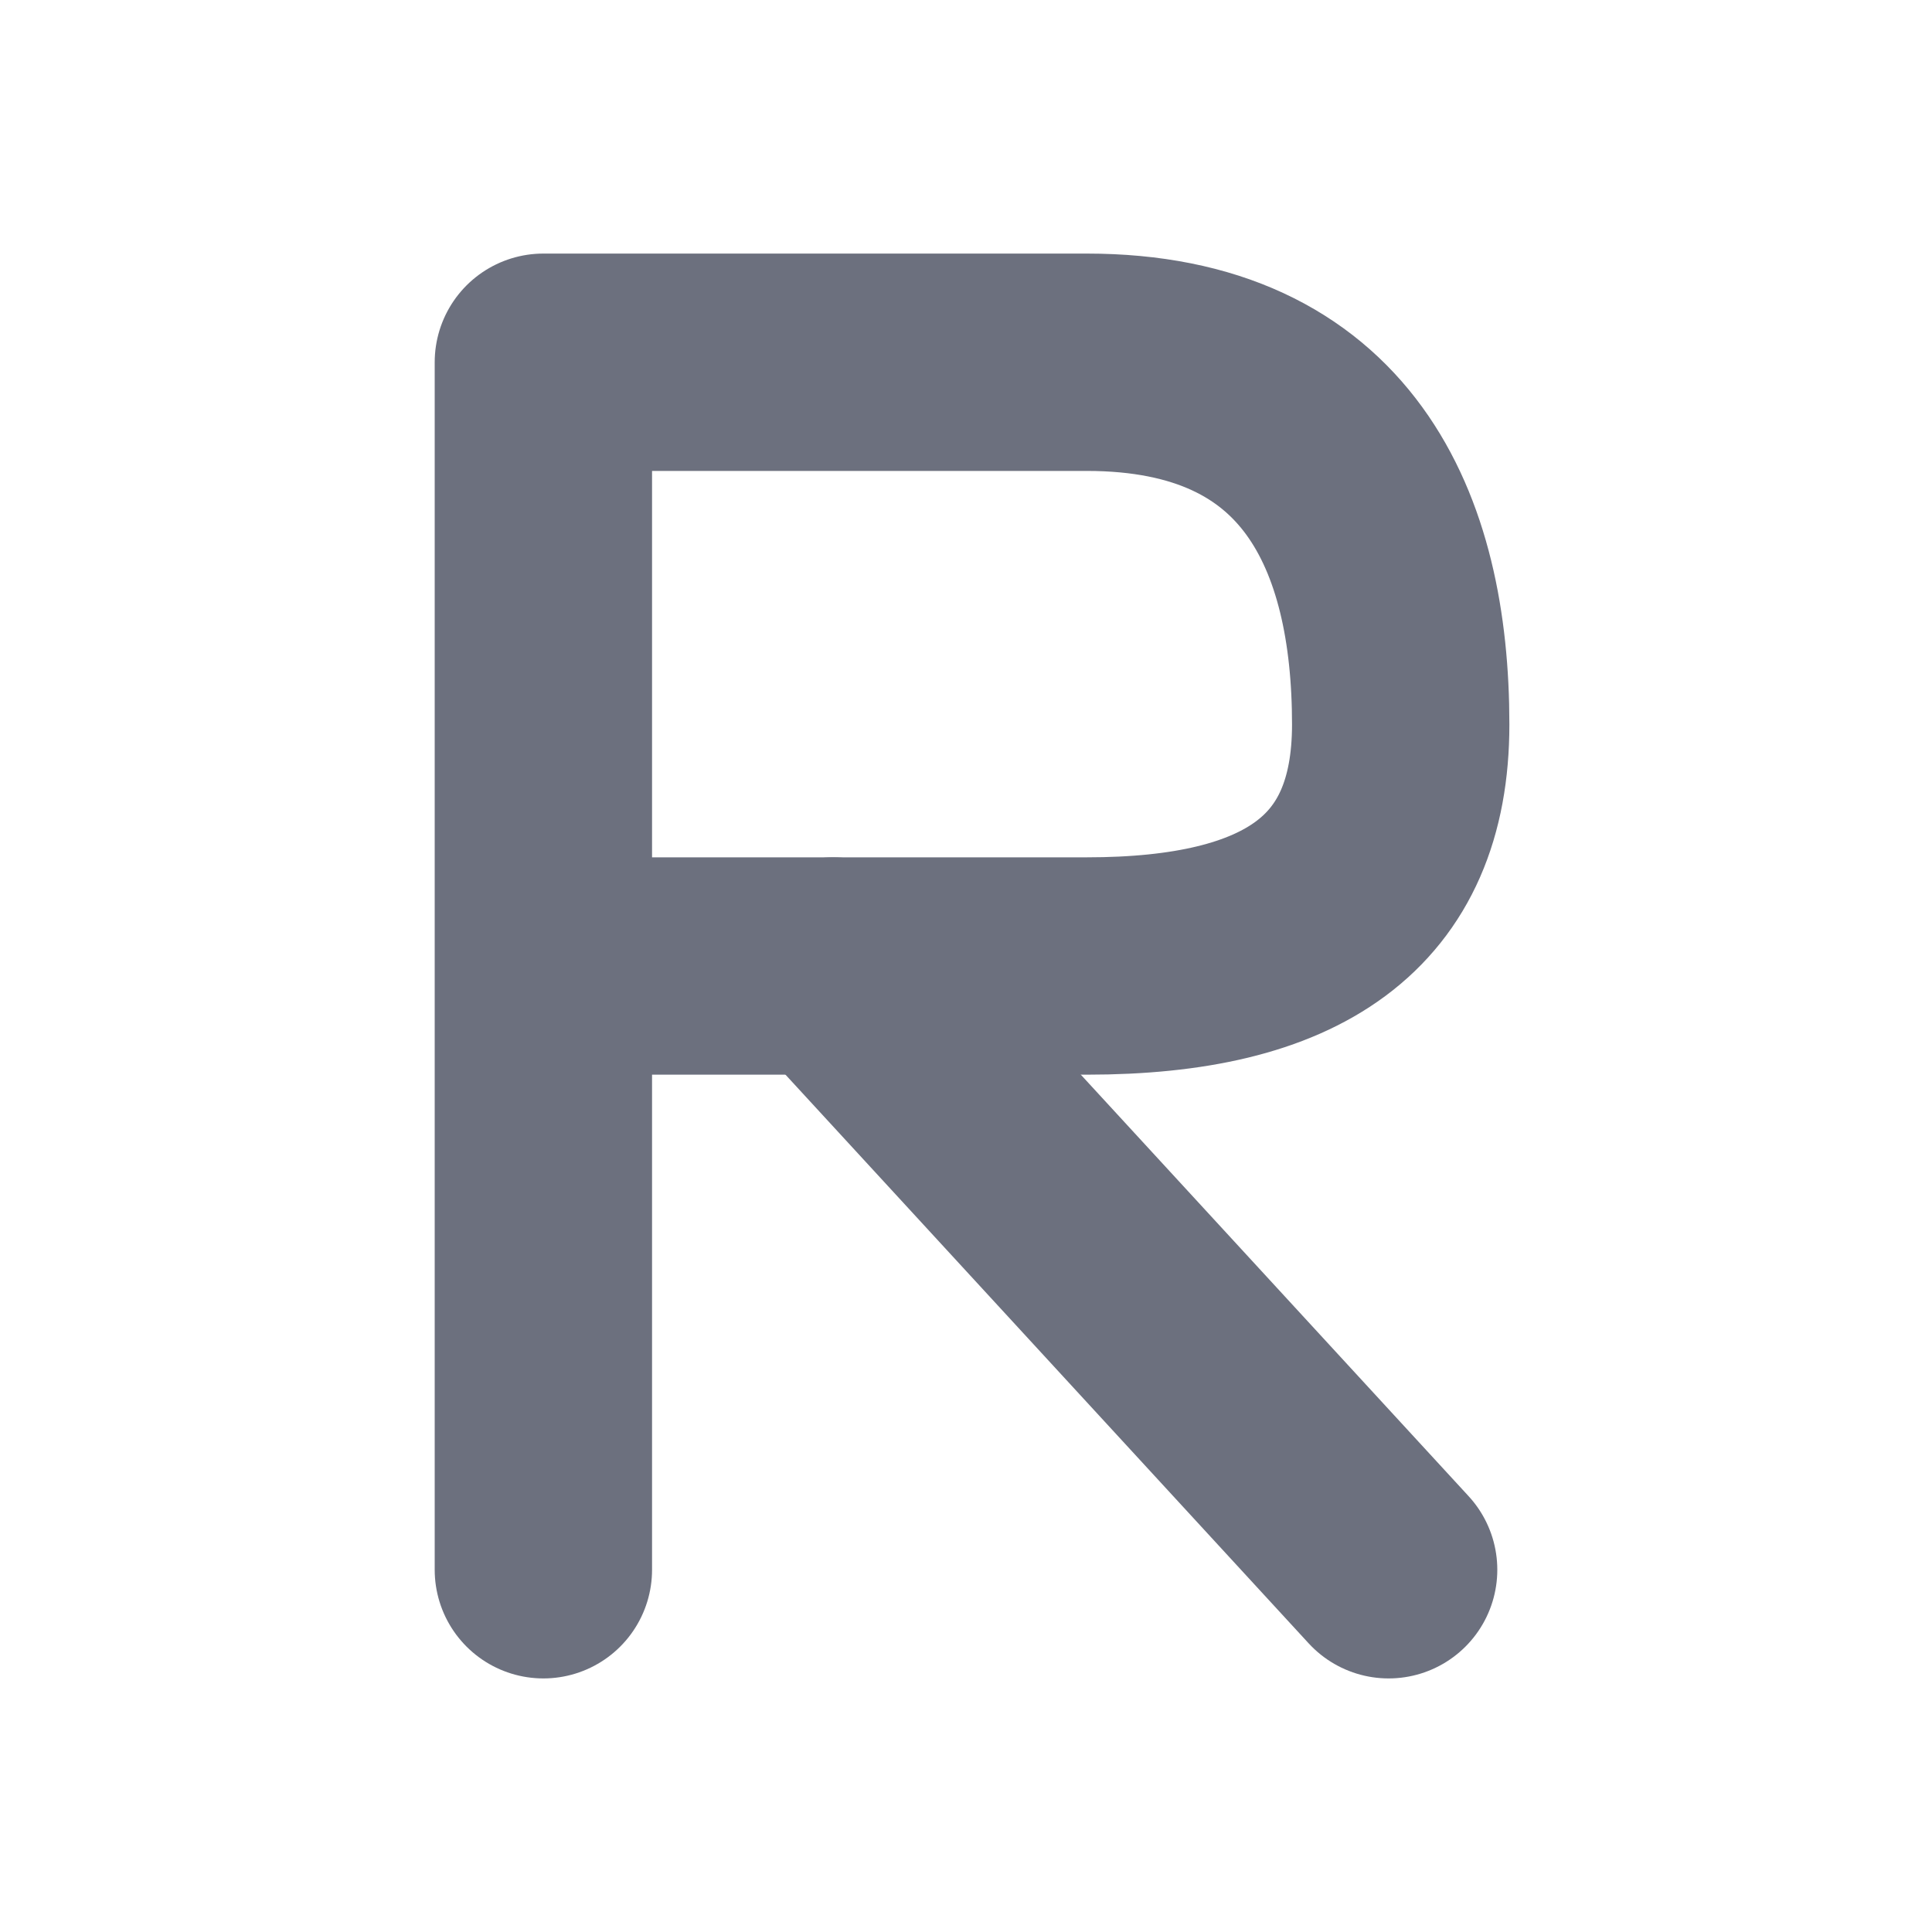
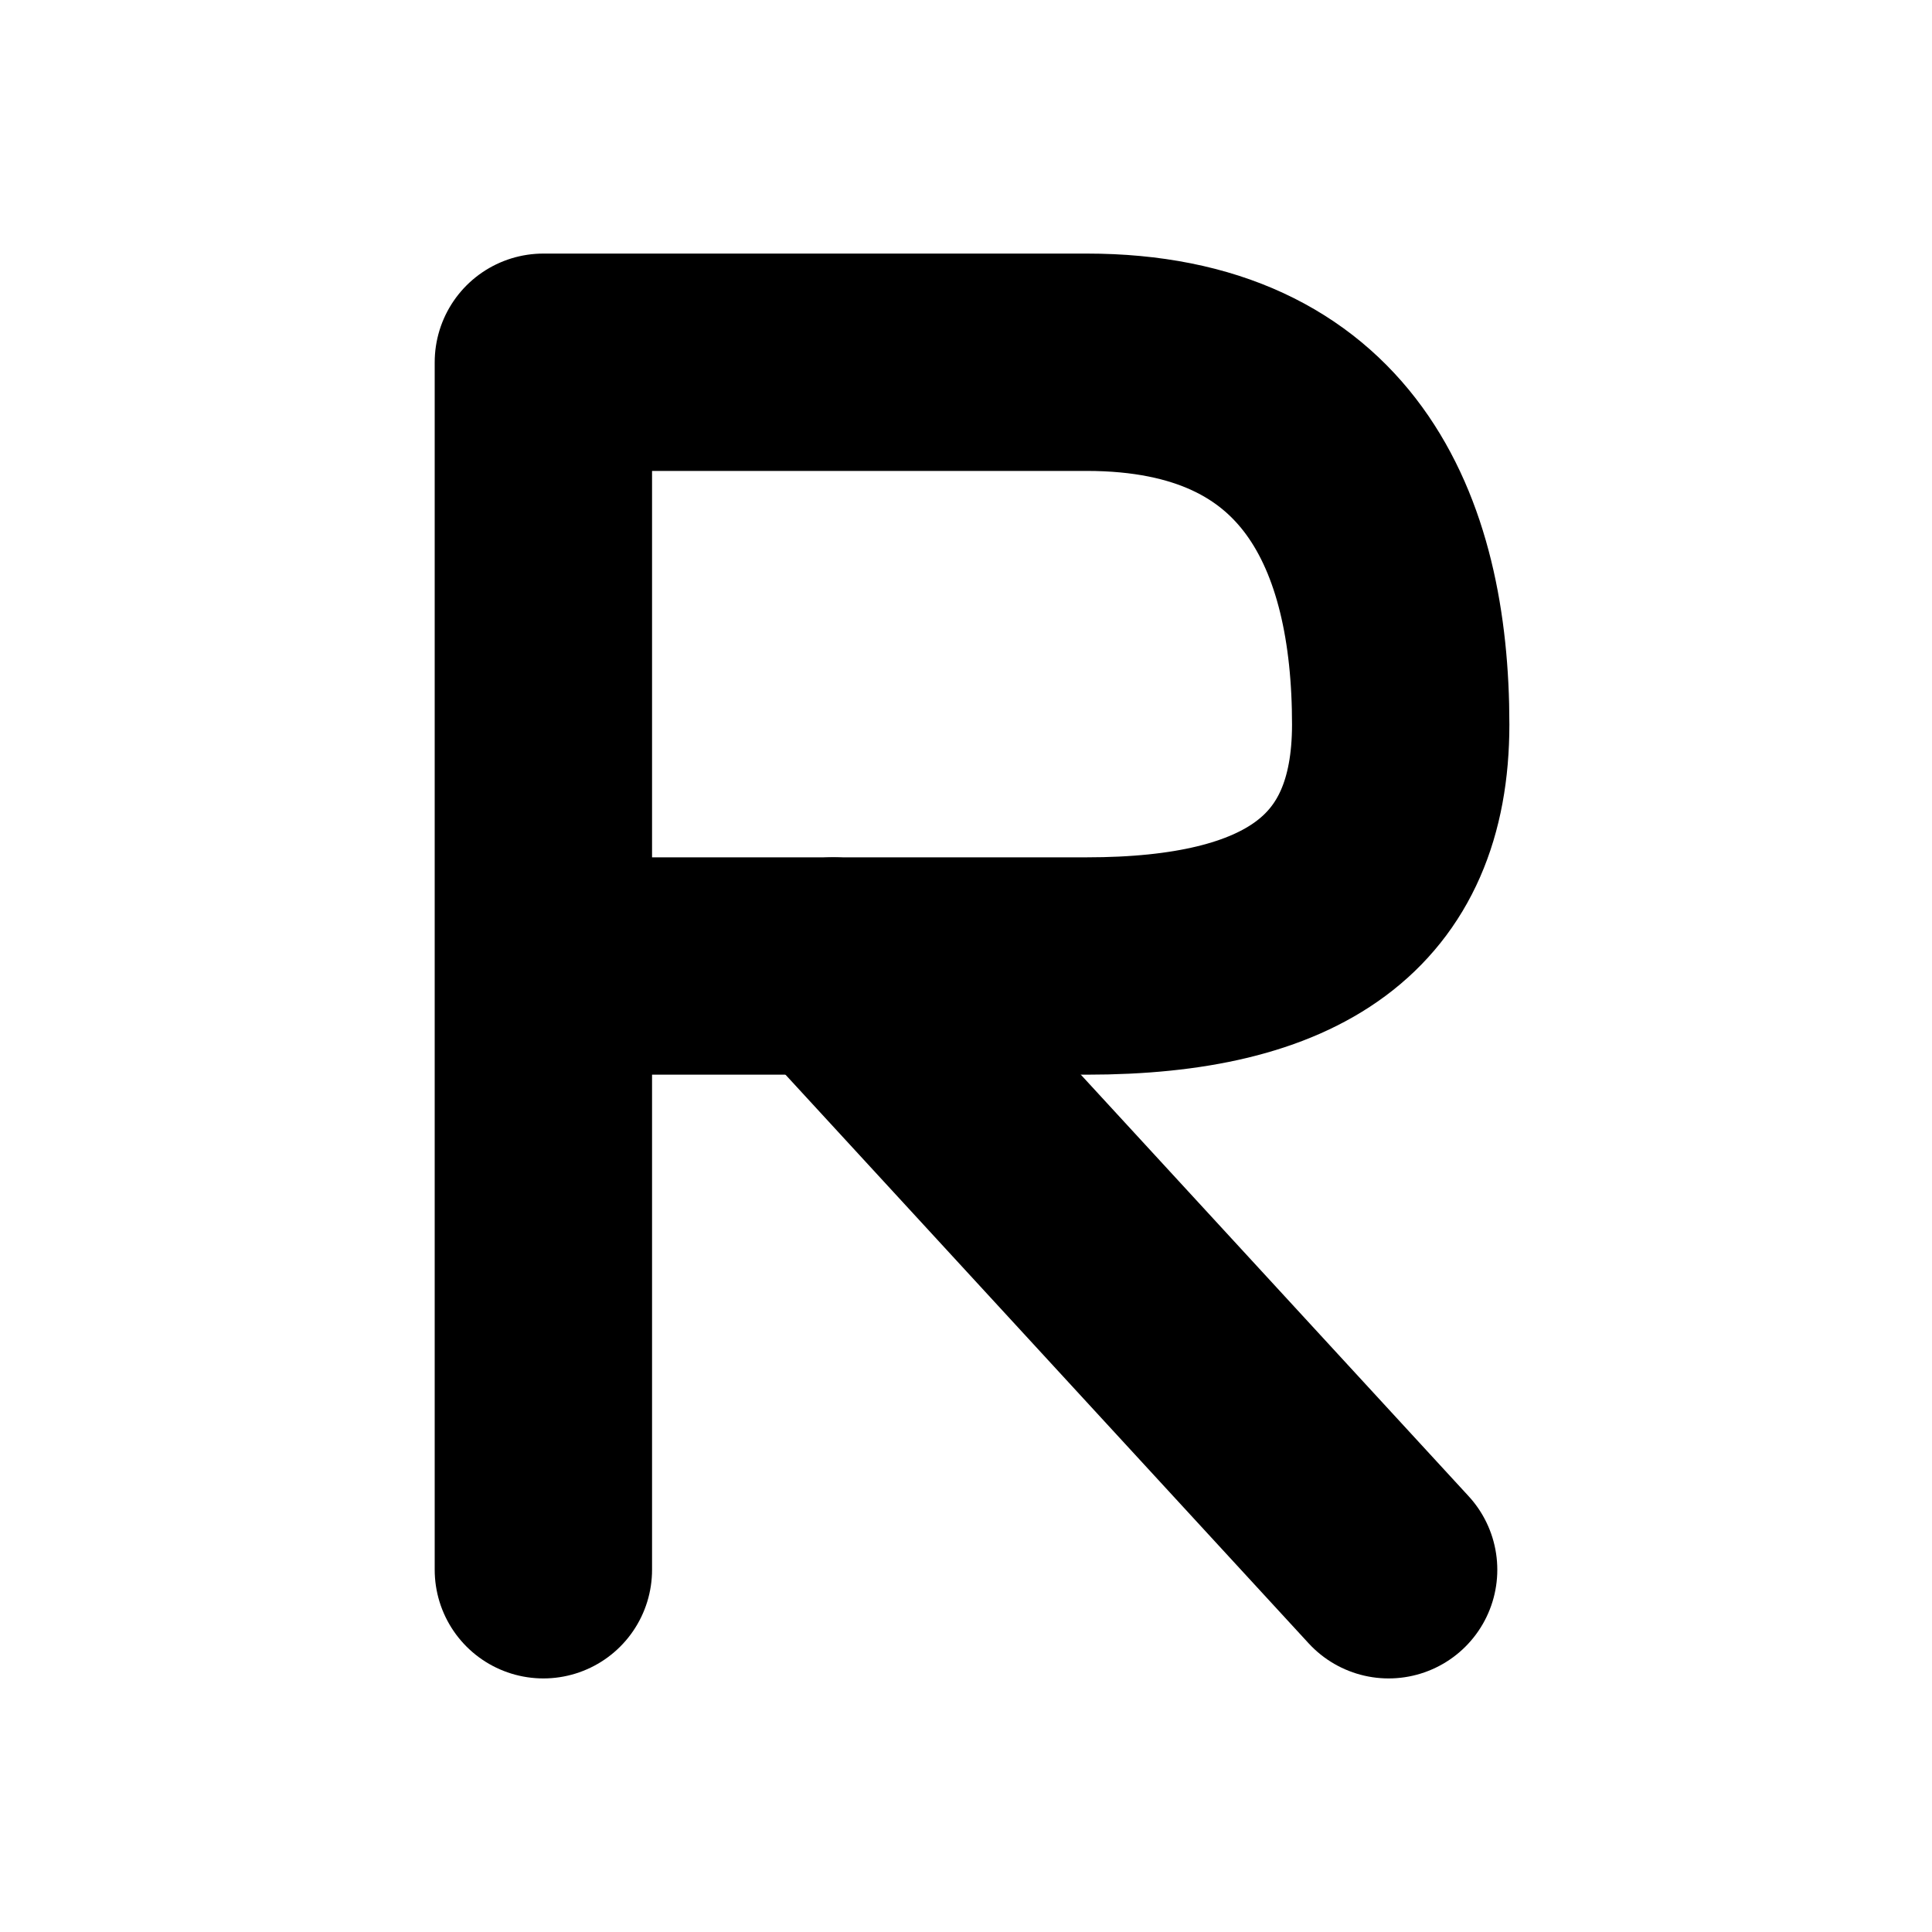
<svg xmlns="http://www.w3.org/2000/svg" width="16" height="16" viewBox="0 0 16 16" fill="none">
-   <path d="M4.5 13 L4.5 3 L9 3 C11 3 11.6 4.4 11.6 6 C11.6 7.4 10.7 8 9 8 L4.5 8" stroke="#6C707E" stroke-width="1.8" stroke-linecap="round" stroke-linejoin="round" />
-   <path d="M6.9 8 L11.5 13" stroke="#6C707E" stroke-width="1.8" stroke-linecap="round" stroke-linejoin="round" />
+   <path d="M4.5 13 L4.5 3 L9 3 C11 3 11.6 4.4 11.6 6 C11.6 7.4 10.7 8 9 8 L4.5 8" stroke="currentColor" stroke-width="1.8" stroke-linecap="round" stroke-linejoin="round" />
+   <path d="M6.9 8 L11.5 13" stroke="currentColor" stroke-width="1.8" stroke-linecap="round" stroke-linejoin="round" />
</svg>
